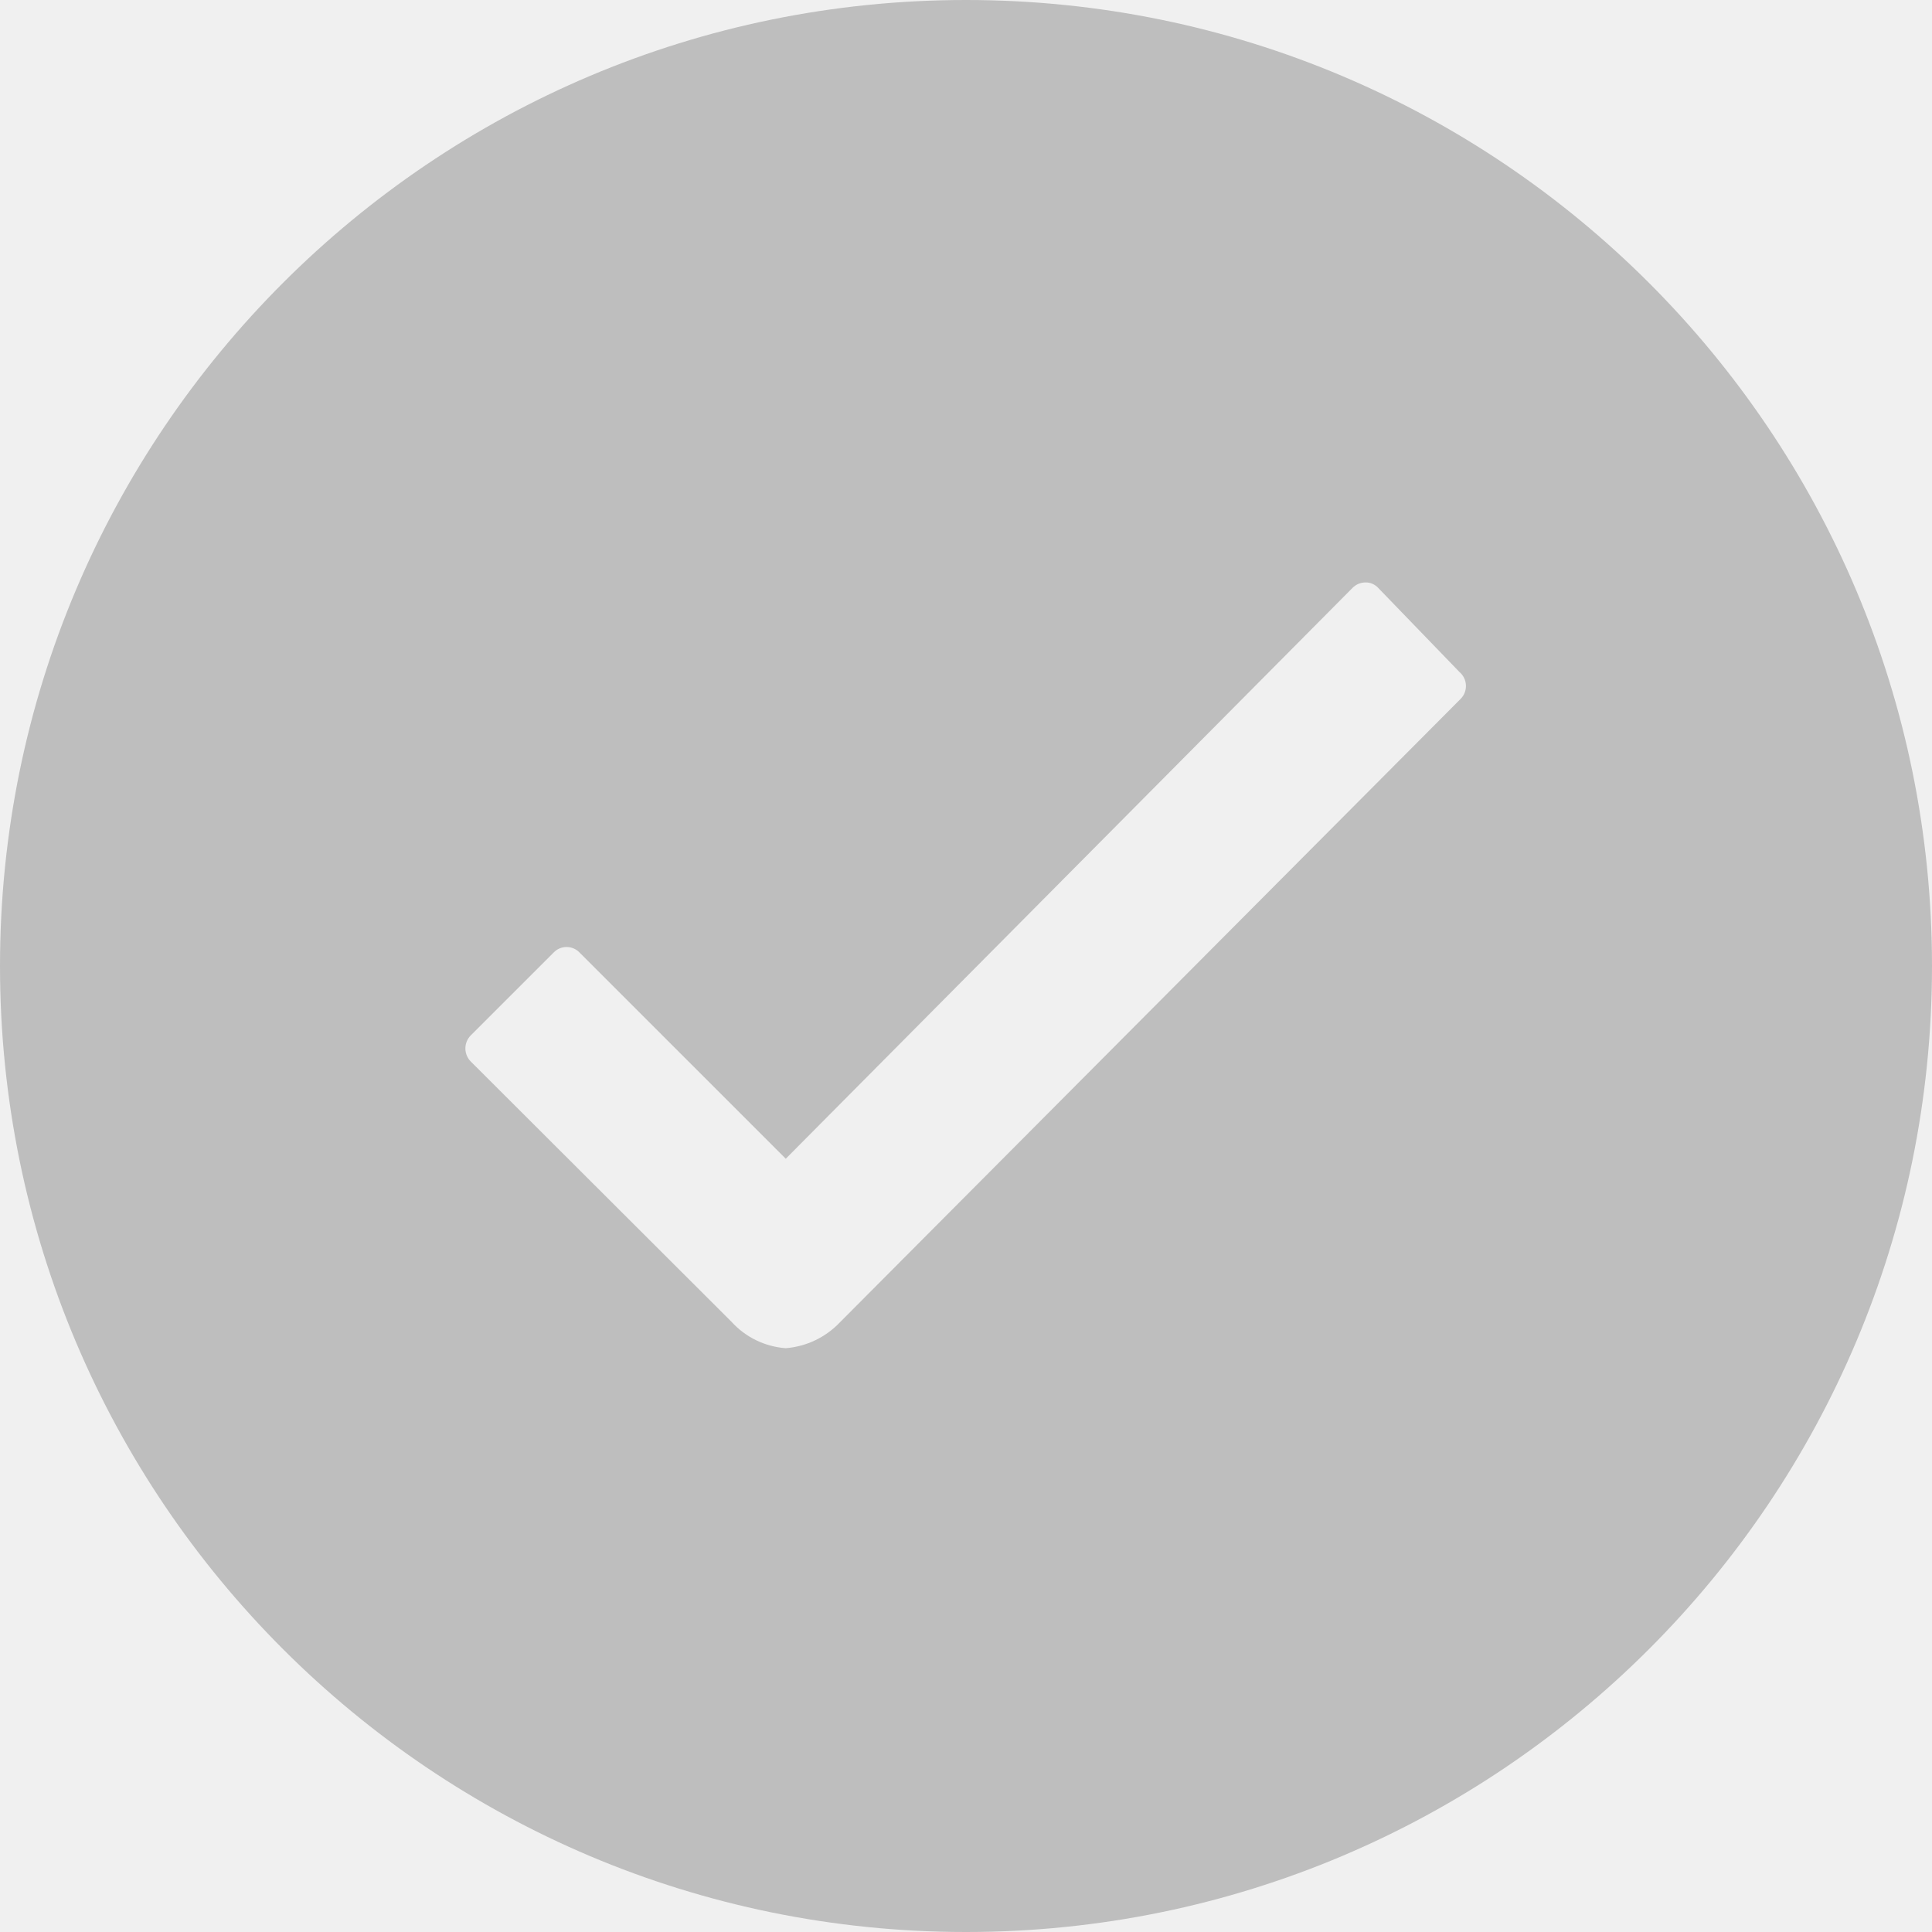
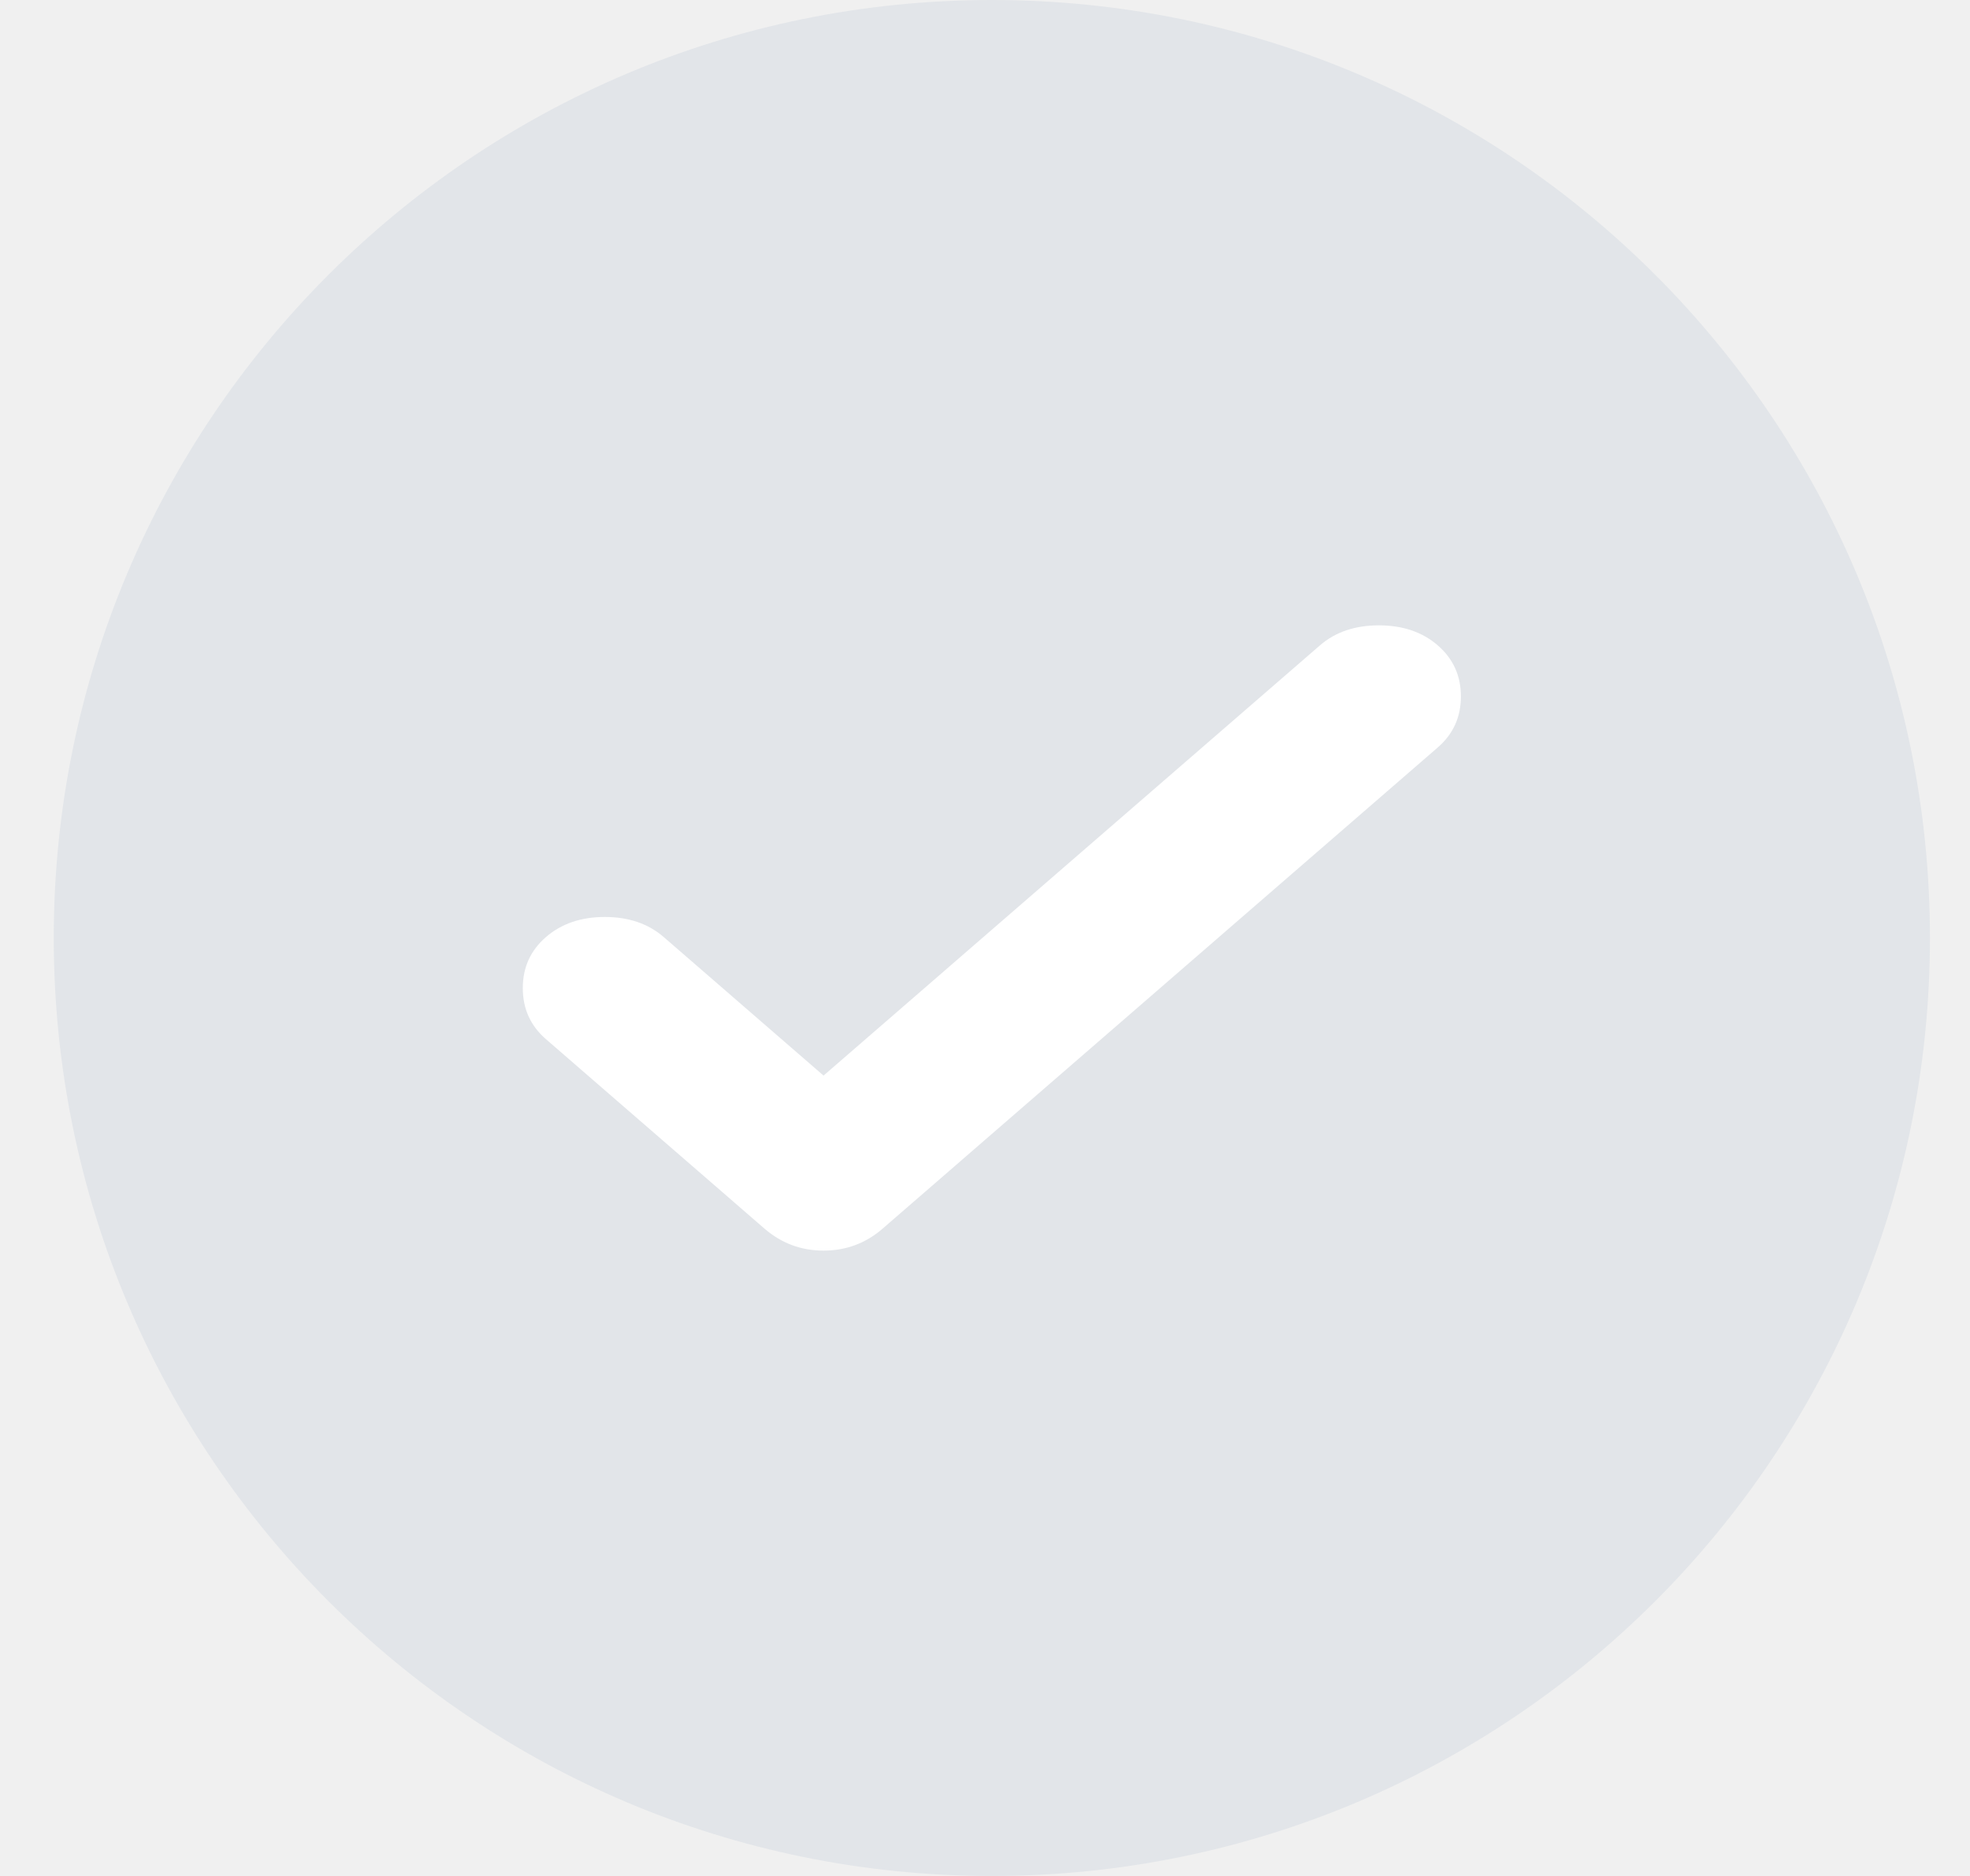
- <svg xmlns="http://www.w3.org/2000/svg" width="17" height="17" viewBox="0 0 17 17">
-   <path id="btn_check_d" d="M11.875,3.375a8.5,8.5,0,1,0,8.5,8.5A8.5,8.5,0,0,0,11.875,3.375Zm4.352,6.15-5.464,5.488h0a.738.738,0,0,1-.474.225.715.715,0,0,1-.478-.233L7.519,12.717a.163.163,0,0,1,0-.233l.727-.727a.158.158,0,0,1,.229,0l1.814,1.814,4.986-5.022a.161.161,0,0,1,.114-.049h0a.148.148,0,0,1,.114.049l.715.74A.161.161,0,0,1,16.227,9.525Z" transform="translate(-3.375 -3.375)" fill="#bebebe" />
+ <svg xmlns="http://www.w3.org/2000/svg" width="21" height="20" viewBox="0 0 21 20" fill="none">
+   <rect x="0.573" width="20" height="20" rx="10" fill="#E2E5E9" />
+   <path d="M8.779 11.467L14.071 6.88C14.235 6.738 14.444 6.667 14.699 6.667C14.953 6.667 15.162 6.738 15.326 6.88C15.491 7.023 15.573 7.204 15.573 7.425C15.573 7.645 15.491 7.826 15.326 7.969L9.407 13.1C9.228 13.255 9.018 13.333 8.779 13.333C8.54 13.333 8.331 13.255 8.151 13.1L5.82 11.079C5.655 10.936 5.573 10.755 5.573 10.534C5.573 10.314 5.655 10.133 5.82 9.99C5.984 9.848 6.193 9.776 6.447 9.776C6.702 9.776 6.911 9.848 7.075 9.99L8.779 11.467Z" fill="white" />
</svg>
